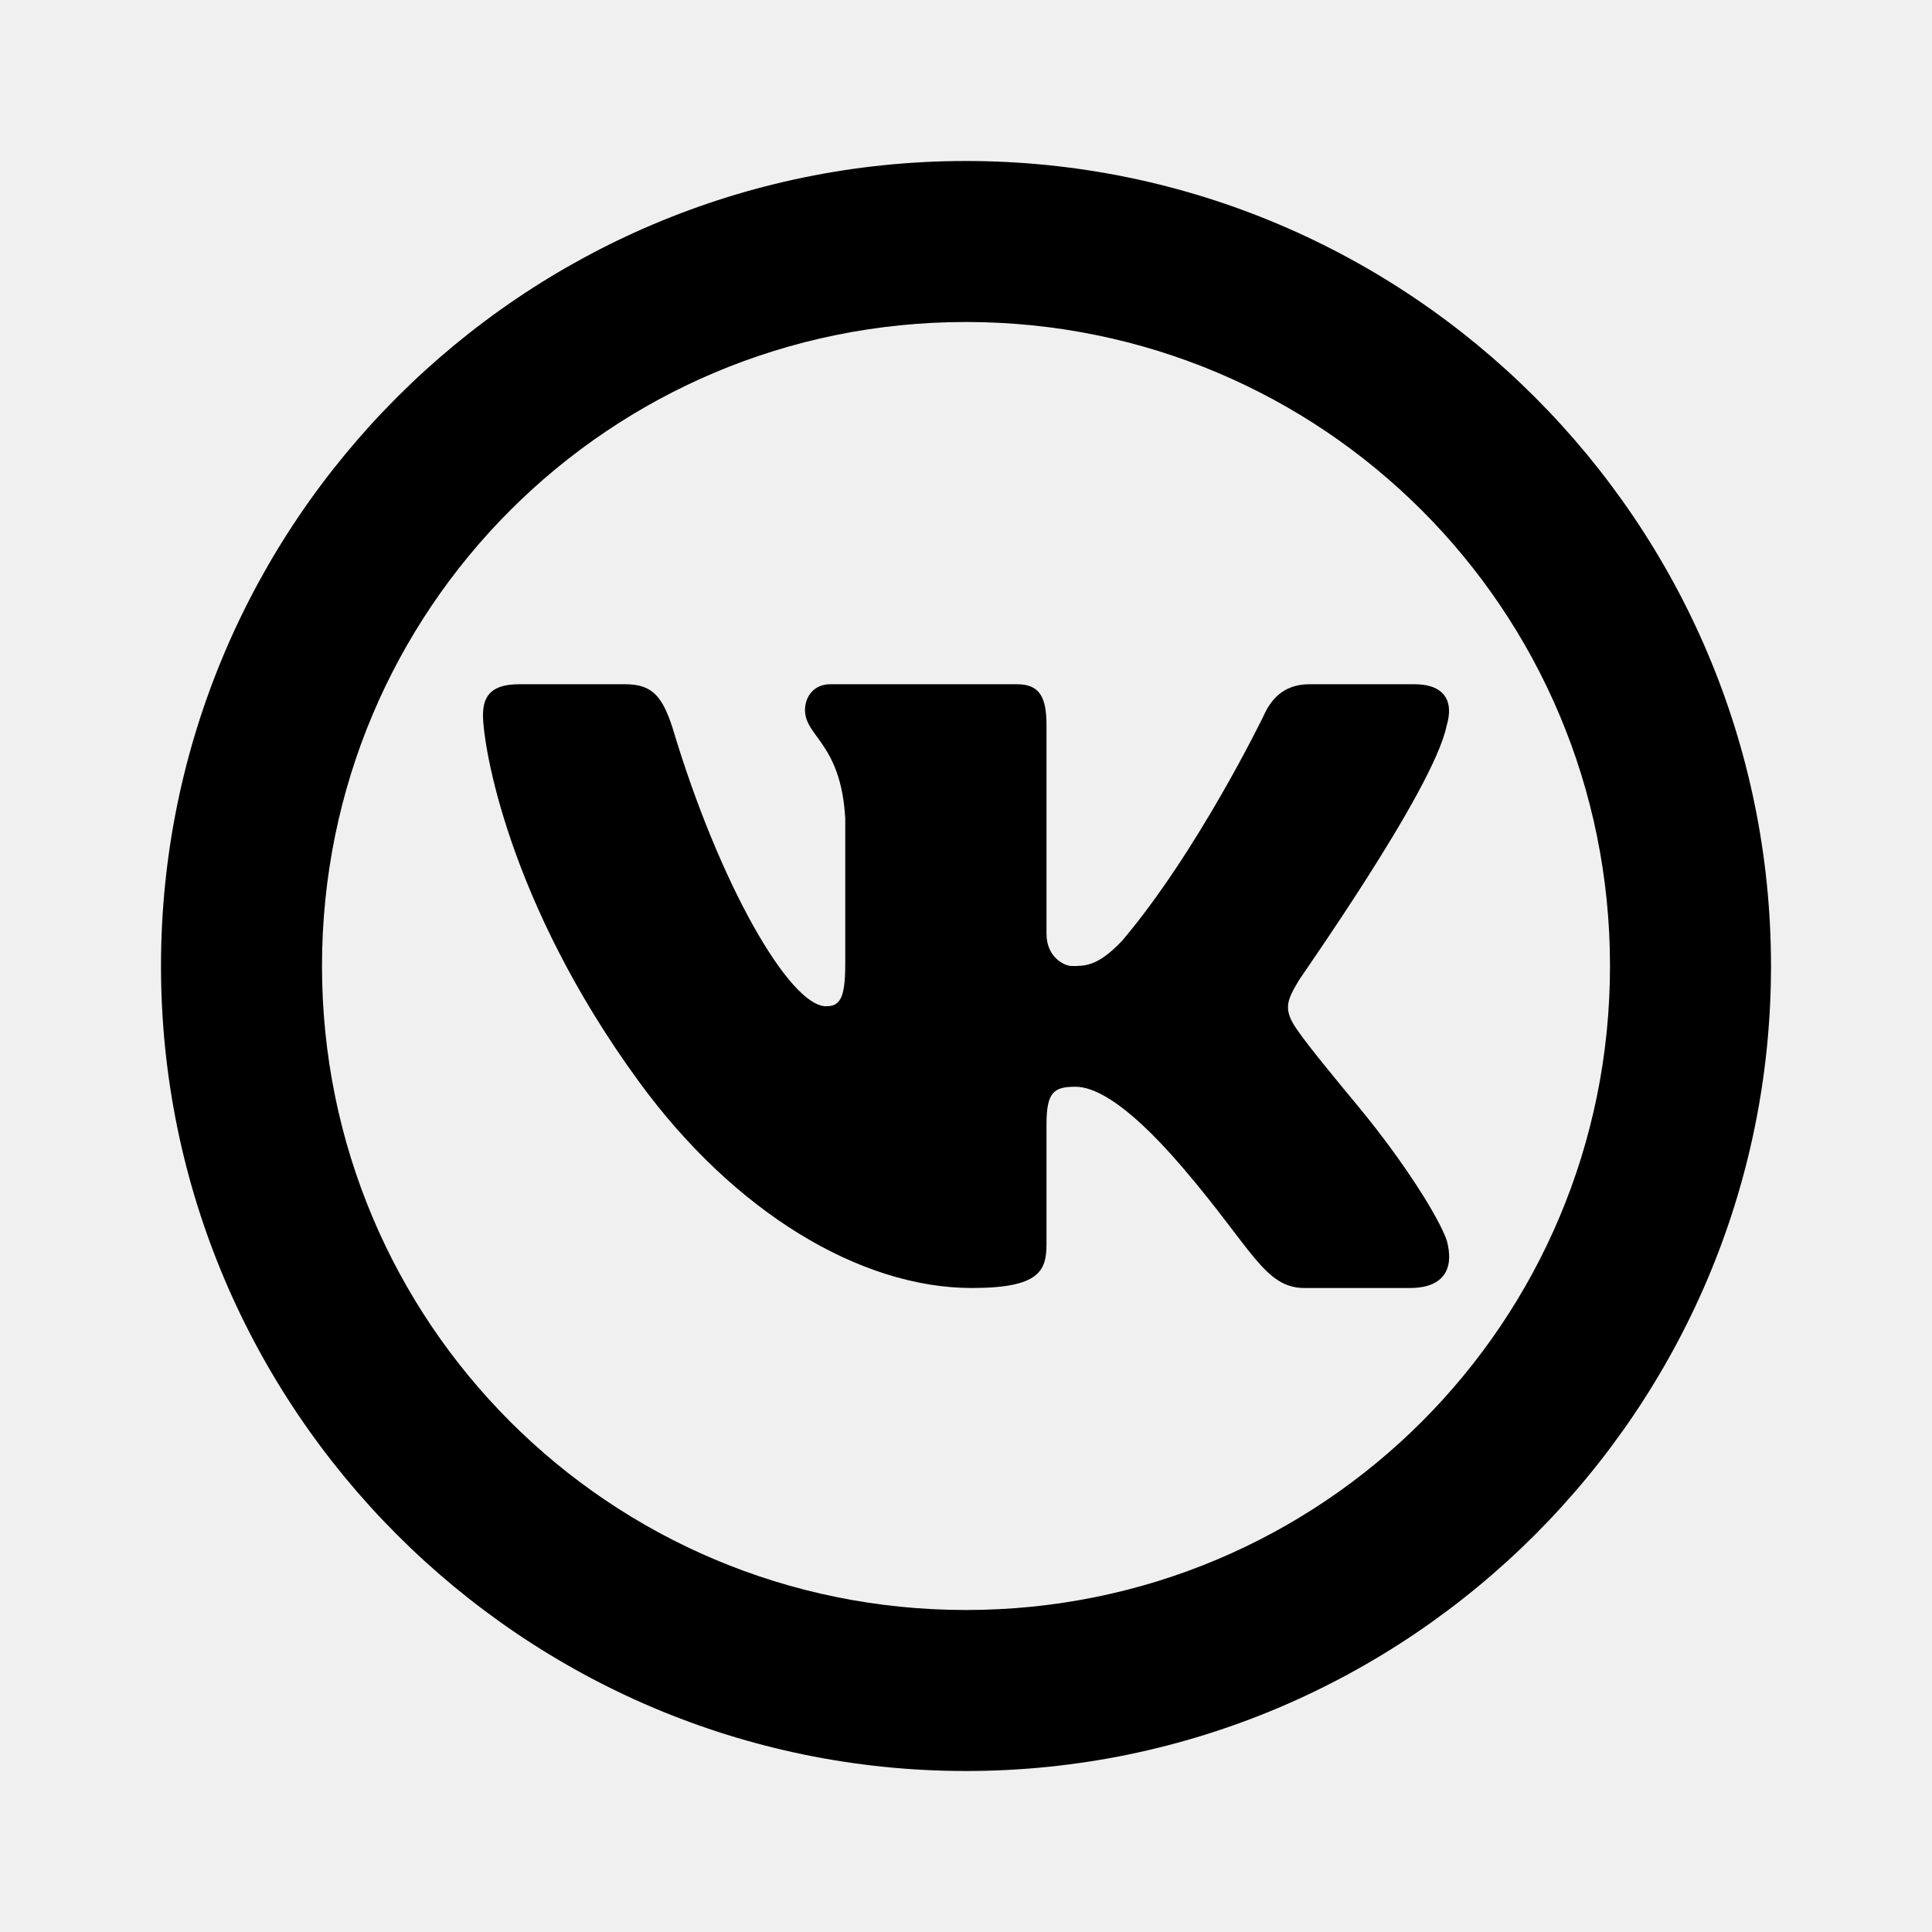
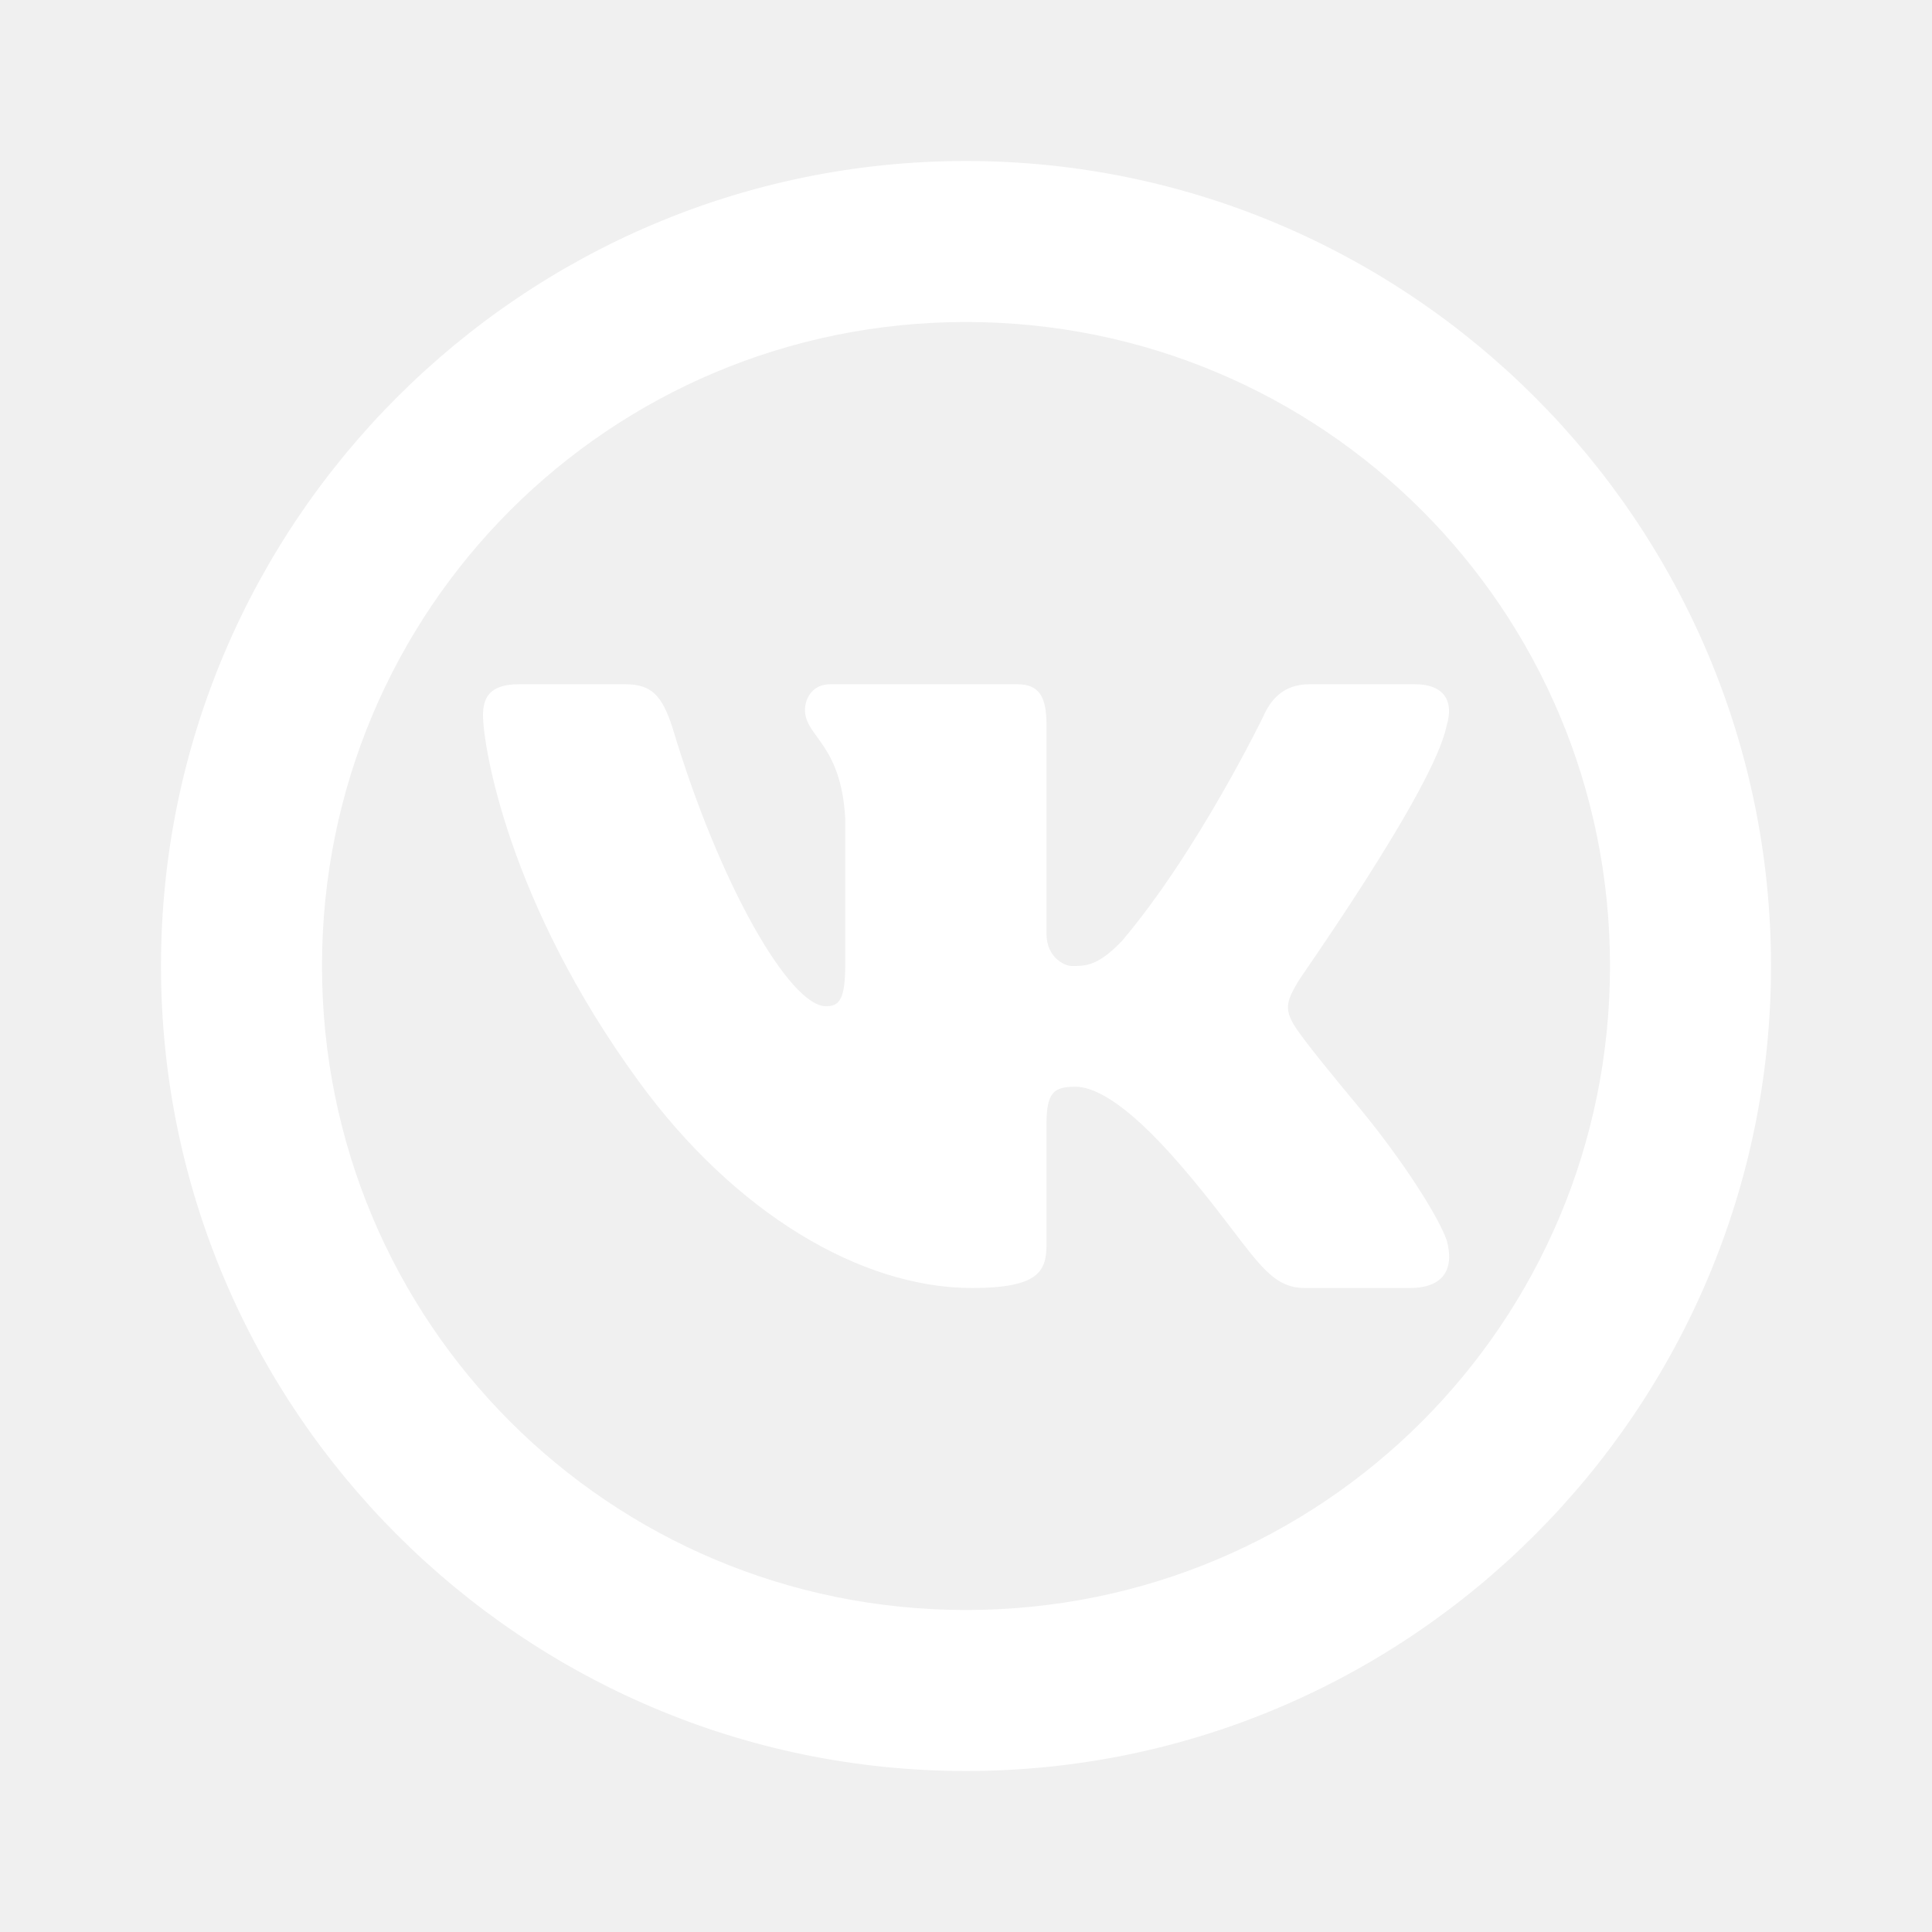
- <svg xmlns="http://www.w3.org/2000/svg" fill="#000000" viewBox="0 0 24 24" width="48px" height="48px">
+ <svg xmlns="http://www.w3.org/2000/svg" fill="#fff" viewBox="0 0 24 24" width="48px" height="48px">
  <path d="M 12 2 C 6.489 2 2 6.489 2 12 C 2 17.511 6.489 22 12 22 C 17.511 22 22 17.511 22 12 C 22 6.489 17.511 2 12 2 z M 12 4 C 16.43 4 20 7.57 20 12 C 20 16.43 16.43 20 12 20 C 7.57 20 4 16.43 4 12 C 4 7.57 7.57 4 12 4 z M 6.445 8.5 C 6.064 8.5 6 8.687 6 8.887 C 6 9.248 6.3 11.197 7.938 13.438 C 9.124 15.063 10.689 16 12.074 16 C 12.913 16 13 15.786 13 15.453 L 13 13.967 C 13 13.566 13.092 13.5 13.359 13.5 C 13.55 13.5 13.938 13.625 14.688 14.5 C 15.553 15.509 15.709 16 16.205 16 L 17.516 16 C 17.82 16 17.995 15.873 18.002 15.625 C 18.003 15.562 17.994 15.49 17.973 15.412 C 17.876 15.124 17.432 14.421 16.877 13.75 C 16.569 13.378 16.266 13.01 16.127 12.811 C 16.032 12.68 15.996 12.588 16 12.5 C 16.004 12.408 16.052 12.318 16.125 12.195 C 16.112 12.195 17.804 9.821 17.969 9.021 C 17.992 8.945 18.003 8.874 18 8.812 C 17.992 8.632 17.867 8.5 17.574 8.5 L 16.266 8.5 C 15.936 8.5 15.782 8.699 15.693 8.9 C 15.693 8.9 14.879 10.579 13.938 11.688 C 13.633 12.008 13.477 12 13.312 12 C 13.225 12 13 11.894 13 11.6 L 13 9.008 C 13 8.661 12.915 8.5 12.635 8.5 L 10.311 8.5 C 10.107 8.5 10 8.659 10 8.82 C 10 9.153 10.449 9.235 10.5 10.17 L 10.5 11.98 C 10.5 12.42 10.425 12.5 10.26 12.5 C 9.815 12.5 8.939 10.999 8.352 9.033 C 8.225 8.646 8.098 8.5 7.768 8.5 L 6.445 8.5 z" />
</svg>
